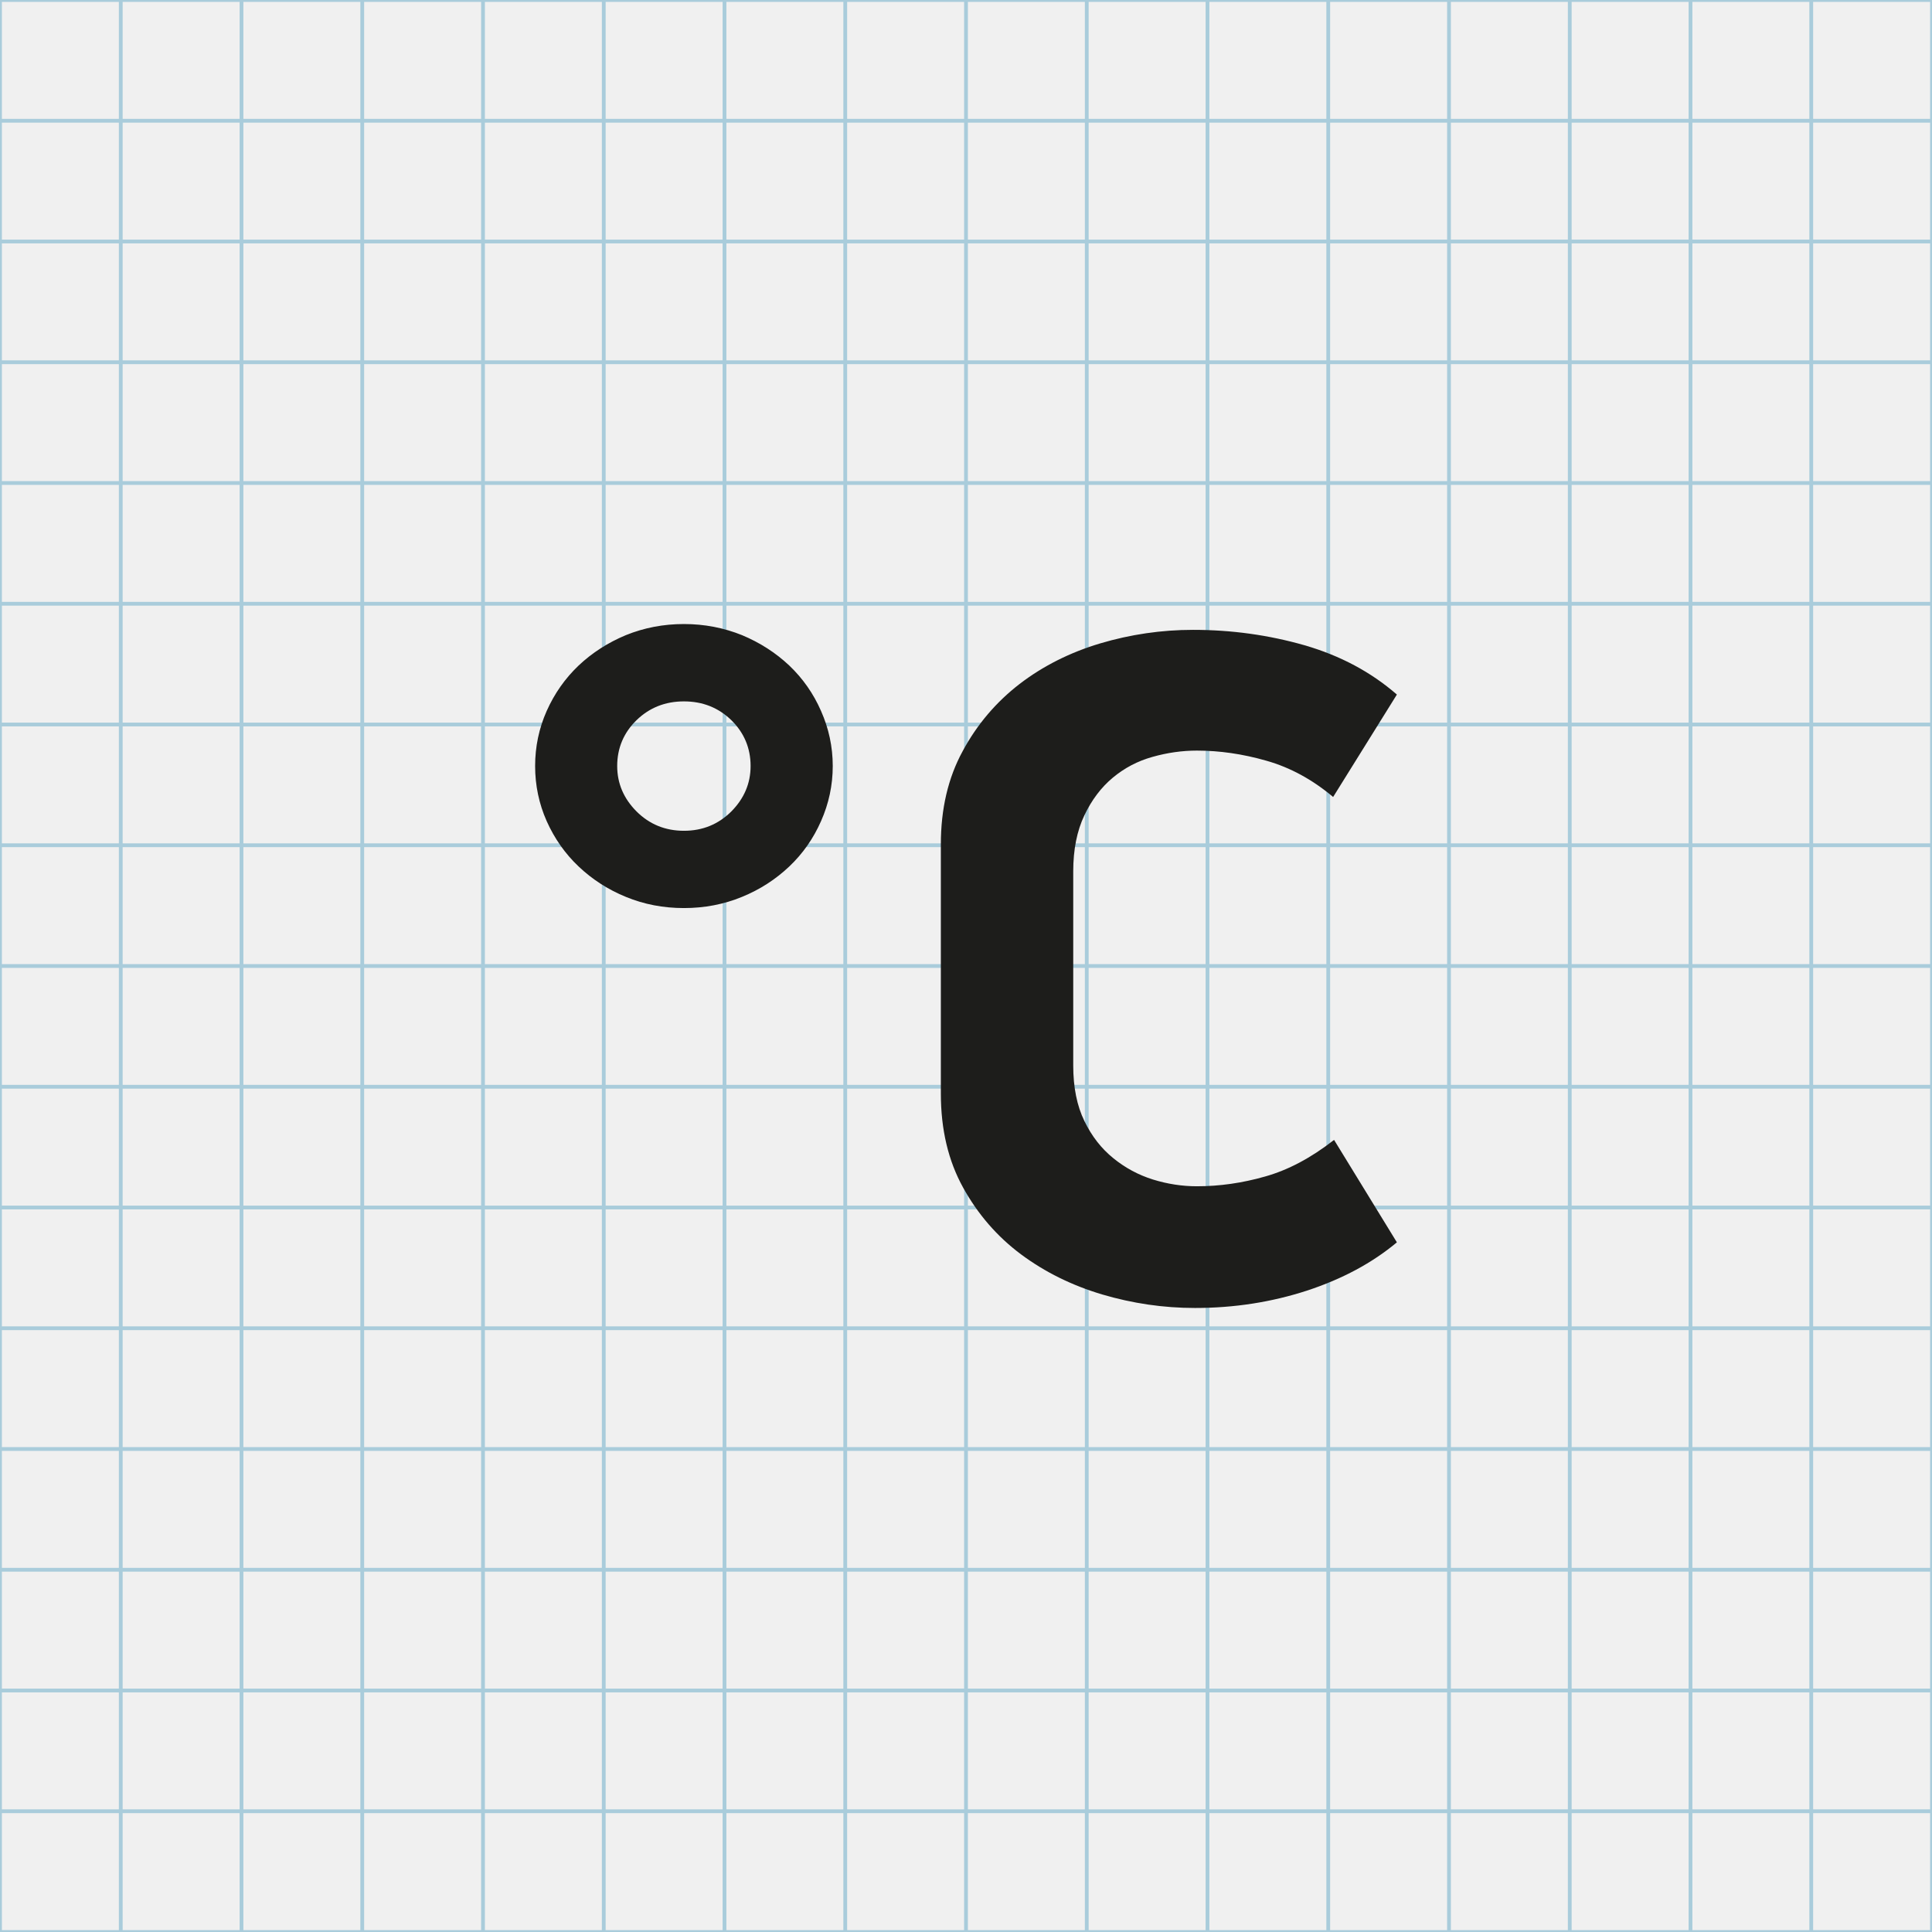
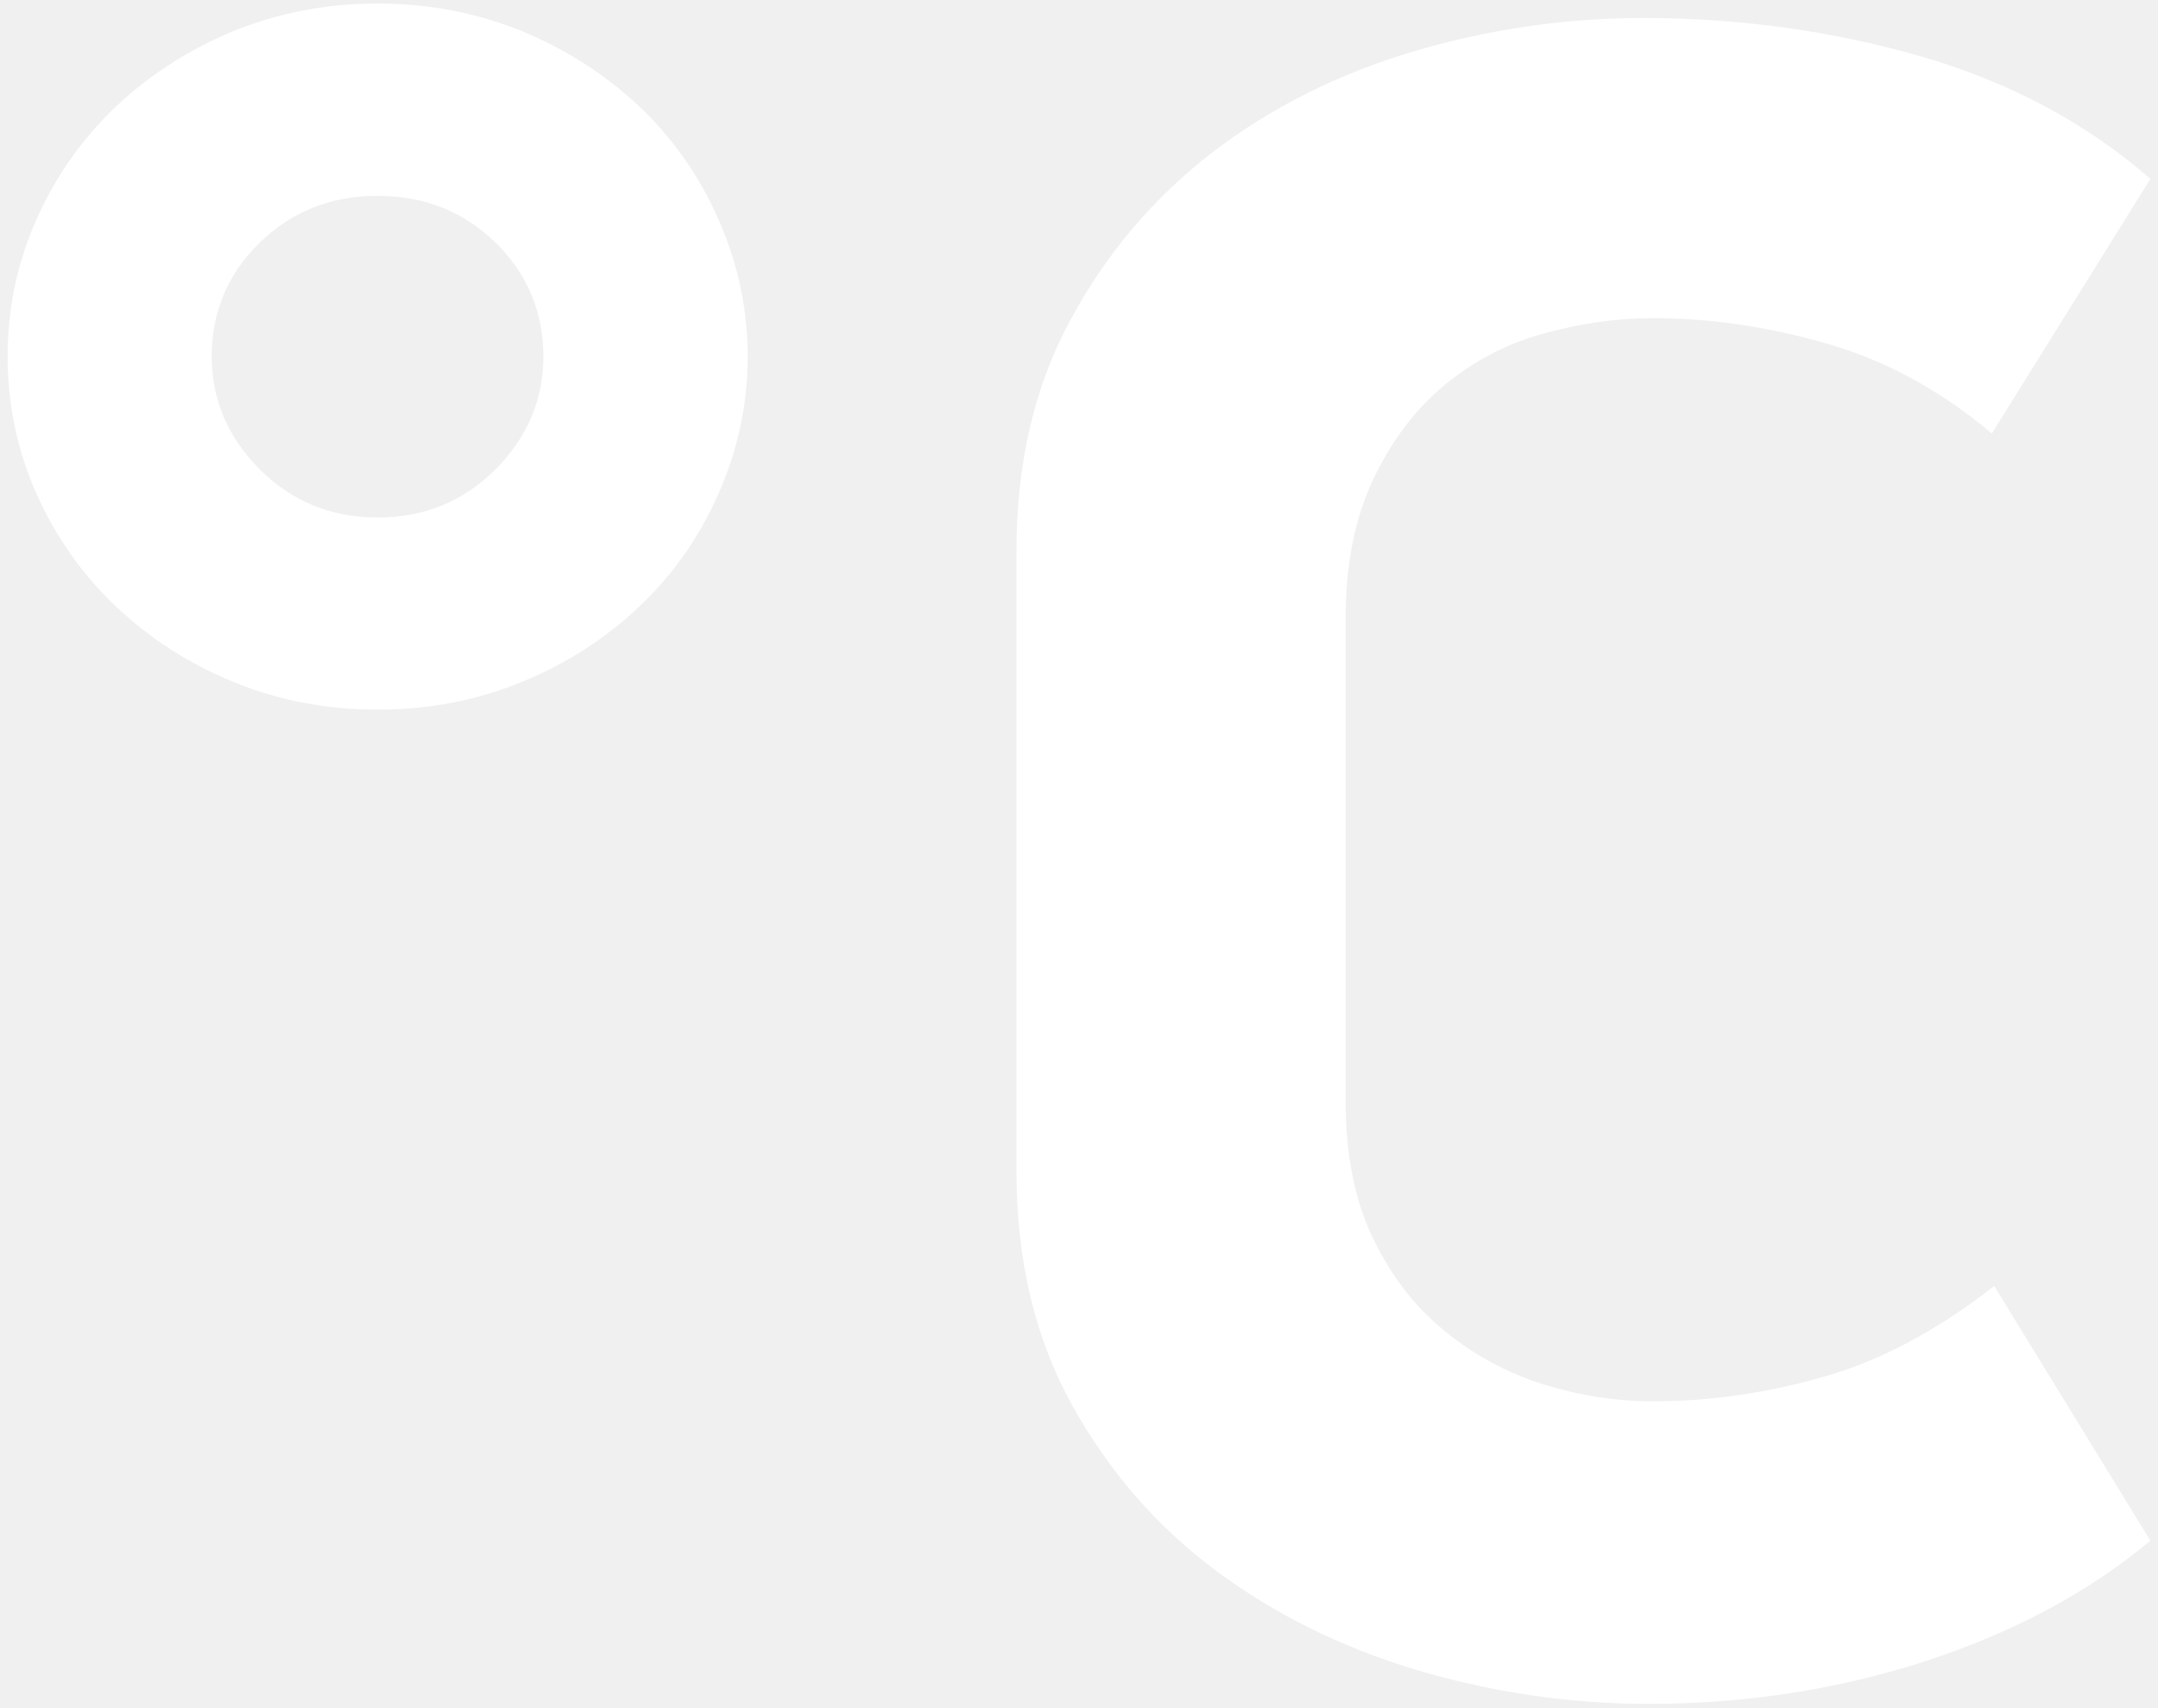
- <svg xmlns="http://www.w3.org/2000/svg" version="1.1" id="Layer_1" x="0px" y="0px" width="512px" height="512px" viewBox="0 0 512 512" enable-background="new 0 0 512 512" xml:space="preserve">
-   <g id="Grid_1_">
-     <g id="Layer_1_1_">
-       <g id="Grid">
-         <g>
-           <rect fill="none" stroke="#A9CCDB" stroke-miterlimit="10" width="512" height="512" />
-           <line fill="none" stroke="#A9CCDB" stroke-miterlimit="10" x1="0" y1="480" x2="512" y2="480" />
-           <line fill="none" stroke="#A9CCDB" stroke-miterlimit="10" x1="0" y1="448" x2="512" y2="448" />
-           <line fill="none" stroke="#A9CCDB" stroke-miterlimit="10" x1="0" y1="416" x2="512" y2="416" />
-           <line fill="none" stroke="#A9CCDB" stroke-miterlimit="10" x1="0" y1="384" x2="512" y2="384" />
-           <line fill="none" stroke="#A9CCDB" stroke-miterlimit="10" x1="0" y1="352" x2="512" y2="352" />
-           <line fill="none" stroke="#A9CCDB" stroke-miterlimit="10" x1="0" y1="320" x2="512" y2="320" />
-           <line fill="none" stroke="#A9CCDB" stroke-miterlimit="10" x1="0" y1="288" x2="512" y2="288" />
-           <line fill="none" stroke="#A9CCDB" stroke-miterlimit="10" x1="0" y1="256" x2="512" y2="256" />
-           <line fill="none" stroke="#A9CCDB" stroke-miterlimit="10" x1="0" y1="224" x2="512" y2="224" />
-           <line fill="none" stroke="#A9CCDB" stroke-miterlimit="10" x1="0" y1="192" x2="512" y2="192" />
-           <line fill="none" stroke="#A9CCDB" stroke-miterlimit="10" x1="0" y1="160" x2="512" y2="160" />
-           <line fill="none" stroke="#A9CCDB" stroke-miterlimit="10" x1="0" y1="128" x2="512" y2="128" />
-           <line fill="none" stroke="#A9CCDB" stroke-miterlimit="10" x1="0" y1="96" x2="512" y2="96" />
-           <line fill="none" stroke="#A9CCDB" stroke-miterlimit="10" x1="0" y1="64" x2="512" y2="64" />
-           <line fill="none" stroke="#A9CCDB" stroke-miterlimit="10" x1="0" y1="32" x2="512" y2="32" />
-           <line fill="none" stroke="#A9CCDB" stroke-miterlimit="10" x1="480" y1="0" x2="480" y2="512" />
-           <line fill="none" stroke="#A9CCDB" stroke-miterlimit="10" x1="448" y1="0" x2="448" y2="512" />
-           <line fill="none" stroke="#A9CCDB" stroke-miterlimit="10" x1="416" y1="0" x2="416" y2="512" />
-           <line fill="none" stroke="#A9CCDB" stroke-miterlimit="10" x1="384" y1="0" x2="384" y2="512" />
-           <line fill="none" stroke="#A9CCDB" stroke-miterlimit="10" x1="352" y1="0" x2="352" y2="512" />
-           <line fill="none" stroke="#A9CCDB" stroke-miterlimit="10" x1="320" y1="0" x2="320" y2="512" />
-           <line fill="none" stroke="#A9CCDB" stroke-miterlimit="10" x1="288" y1="0" x2="288" y2="512" />
-           <line fill="none" stroke="#A9CCDB" stroke-miterlimit="10" x1="256" y1="0" x2="256" y2="512" />
-           <line fill="none" stroke="#A9CCDB" stroke-miterlimit="10" x1="224" y1="0" x2="224" y2="512" />
-           <line fill="none" stroke="#A9CCDB" stroke-miterlimit="10" x1="192" y1="0" x2="192" y2="512" />
-           <line fill="none" stroke="#A9CCDB" stroke-miterlimit="10" x1="160" y1="0" x2="160" y2="512" />
-           <line fill="none" stroke="#A9CCDB" stroke-miterlimit="10" x1="128" y1="0" x2="128" y2="512" />
-           <line fill="none" stroke="#A9CCDB" stroke-miterlimit="10" x1="96" y1="0" x2="96" y2="512" />
-           <line fill="none" stroke="#A9CCDB" stroke-miterlimit="10" x1="64" y1="0" x2="64" y2="512" />
-           <line fill="none" stroke="#A9CCDB" stroke-miterlimit="10" x1="32" y1="0" x2="32" y2="512" />
-         </g>
+ <svg xmlns="http://www.w3.org/2000/svg" width="230px" height="182px" viewBox="0 0 230 182" version="1.1">
+   <defs />
+   <g id="Page-1" stroke="none" stroke-width="1" fill="none" fill-rule="evenodd">
+     <g id="celcius" fill="#FFFFFF">
+       <g>
+         <path d="M68.167,11.375 C64.563,7.979 60.375,5.292 55.625,3.313 C50.813,1.375 45.687,0.375 40.25,0.375 C34.792,0.375 29.666,1.375 24.875,3.313 C20.125,5.292 15.937,7.98 12.334,11.375 C8.75,14.792 5.938,18.792 3.875,23.417 C1.833,28.022 0.813,32.896 0.813,38 C0.813,43.125 1.834,48 3.875,52.605 C5.937,57.209 8.75,61.23 12.334,64.625 C15.938,68.042 20.125,70.75 24.875,72.688 C29.666,74.667 34.792,75.646 40.25,75.646 C45.688,75.646 50.812,74.667 55.625,72.688 C60.375,70.75 64.563,68.042 68.167,64.625 C71.75,61.23 74.563,57.208 76.583,52.605 C78.625,48 79.687,43.126 79.687,38 C79.687,32.896 78.625,28.021 76.583,23.417 C74.562,18.791 71.75,14.791 68.167,11.375 L68.167,11.375 L68.167,11.375 Z M52.812,50.041 C49.374,53.458 45.187,55.166 40.25,55.166 C35.313,55.166 31.125,53.457 27.688,50.041 C24.292,46.624 22.563,42.624 22.563,37.999 C22.563,33.249 24.292,29.166 27.688,25.854 C31.126,22.521 35.313,20.875 40.25,20.875 C45.187,20.875 49.375,22.521 52.812,25.854 C56.187,29.166 57.916,33.249 57.916,37.999 C57.916,42.625 56.188,46.625 52.812,50.041 L52.812,50.041 L52.812,50.041 Z M194.25,146.791 C188.188,148.521 182.167,149.374 176.188,149.374 C172.25,149.374 168.376,148.77 164.542,147.584 C160.688,146.375 157.188,144.5 154.043,141.938 C150.876,139.375 148.313,136.104 146.376,132.084 C144.417,128.084 143.418,123.167 143.418,117.375 L143.418,65.917 C143.418,60.125 144.417,55.167 146.376,51.063 C148.313,46.98 150.835,43.646 153.917,41.084 C157.001,38.522 160.459,36.688 164.417,35.584 C168.334,34.479 172.251,33.917 176.188,33.917 C182.167,33.917 188.312,34.792 194.625,36.605 C200.938,38.396 206.813,41.604 212.293,46.209 L229.189,19.063 C222.335,13.105 214.21,8.751 204.71,6.001 C195.251,3.293 185.418,1.918 175.167,1.918 C166.813,1.918 158.584,3.126 150.584,5.502 C142.563,7.898 135.438,11.481 129.209,16.252 C123.001,21.044 117.938,26.96 114.126,34.043 C110.251,41.127 108.335,49.376 108.335,58.751 L108.335,124.793 C108.335,134.355 110.314,142.668 114.251,149.752 C118.168,156.836 123.292,162.731 129.585,167.418 C135.917,172.126 143.064,175.647 151.084,178.043 C159.126,180.418 167.313,181.627 175.688,181.627 C186.084,181.627 195.959,180.085 205.376,177.023 C214.751,173.94 222.688,169.669 229.188,164.231 L212.542,137.085 C206.416,141.875 200.292,145.104 194.25,146.791 L194.25,146.791 L194.25,146.791 Z" id="Shape" />
      </g>
    </g>
  </g>
-   <g>
-     <g>
-       <path fill="#1D1D1B" d="M209.167,176.375c-3.604-3.396-7.792-6.083-12.542-8.062c-4.812-1.938-9.938-2.938-15.375-2.938    c-5.458,0-10.584,1-15.375,2.938c-4.75,1.979-8.938,4.667-12.541,8.062c-3.584,3.417-6.396,7.417-8.459,12.042    c-2.042,4.605-3.062,9.479-3.062,14.583c0,5.125,1.021,10,3.062,14.605c2.062,4.604,4.875,8.625,8.459,12.02    c3.604,3.417,7.791,6.125,12.541,8.063c4.791,1.979,9.917,2.958,15.375,2.958c5.438,0,10.562-0.979,15.375-2.958    c4.75-1.938,8.938-4.646,12.542-8.063c3.583-3.395,6.396-7.417,8.416-12.02c2.042-4.605,3.104-9.479,3.104-14.605    c0-5.104-1.062-9.979-3.104-14.583C215.562,183.791,212.75,179.791,209.167,176.375z M193.812,215.041    c-3.438,3.417-7.625,5.125-12.562,5.125s-9.125-1.709-12.562-5.125c-3.396-3.417-5.125-7.417-5.125-12.042    c0-4.75,1.729-8.833,5.125-12.145c3.438-3.333,7.625-4.979,12.562-4.979s9.125,1.646,12.562,4.979    c3.375,3.312,5.104,7.395,5.104,12.145C198.916,207.625,197.188,211.625,193.812,215.041z M335.25,311.791    c-6.062,1.73-12.083,2.583-18.062,2.583c-3.938,0-7.812-0.604-11.646-1.79c-3.854-1.209-7.354-3.084-10.499-5.646    c-3.167-2.563-5.73-5.834-7.667-9.854c-1.959-4-2.958-8.917-2.958-14.709v-51.458c0-5.792,0.999-10.75,2.958-14.854    c1.937-4.083,4.459-7.417,7.541-9.979c3.084-2.562,6.542-4.396,10.5-5.5c3.917-1.105,7.834-1.667,11.771-1.667    c5.979,0,12.124,0.875,18.437,2.688c6.313,1.791,12.188,4.999,17.668,9.604l16.896-27.146    c-6.854-5.958-14.979-10.312-24.479-13.062c-9.459-2.708-19.292-4.083-29.543-4.083c-8.354,0-16.583,1.208-24.583,3.584    c-8.021,2.396-15.146,5.979-21.375,10.75c-6.208,4.792-11.271,10.708-15.083,17.791c-3.875,7.084-5.791,15.333-5.791,24.708    v66.042c0,9.562,1.979,17.875,5.916,24.959c3.917,7.084,9.041,12.979,15.334,17.666c6.332,4.708,13.479,8.229,21.499,10.625    c8.042,2.375,16.229,3.584,24.604,3.584c10.396,0,20.271-1.542,29.688-4.604c9.375-3.083,17.312-7.354,23.812-12.792    l-16.646-27.146C347.416,306.875,341.292,310.104,335.25,311.791z" />
-     </g>
-   </g>
</svg>
